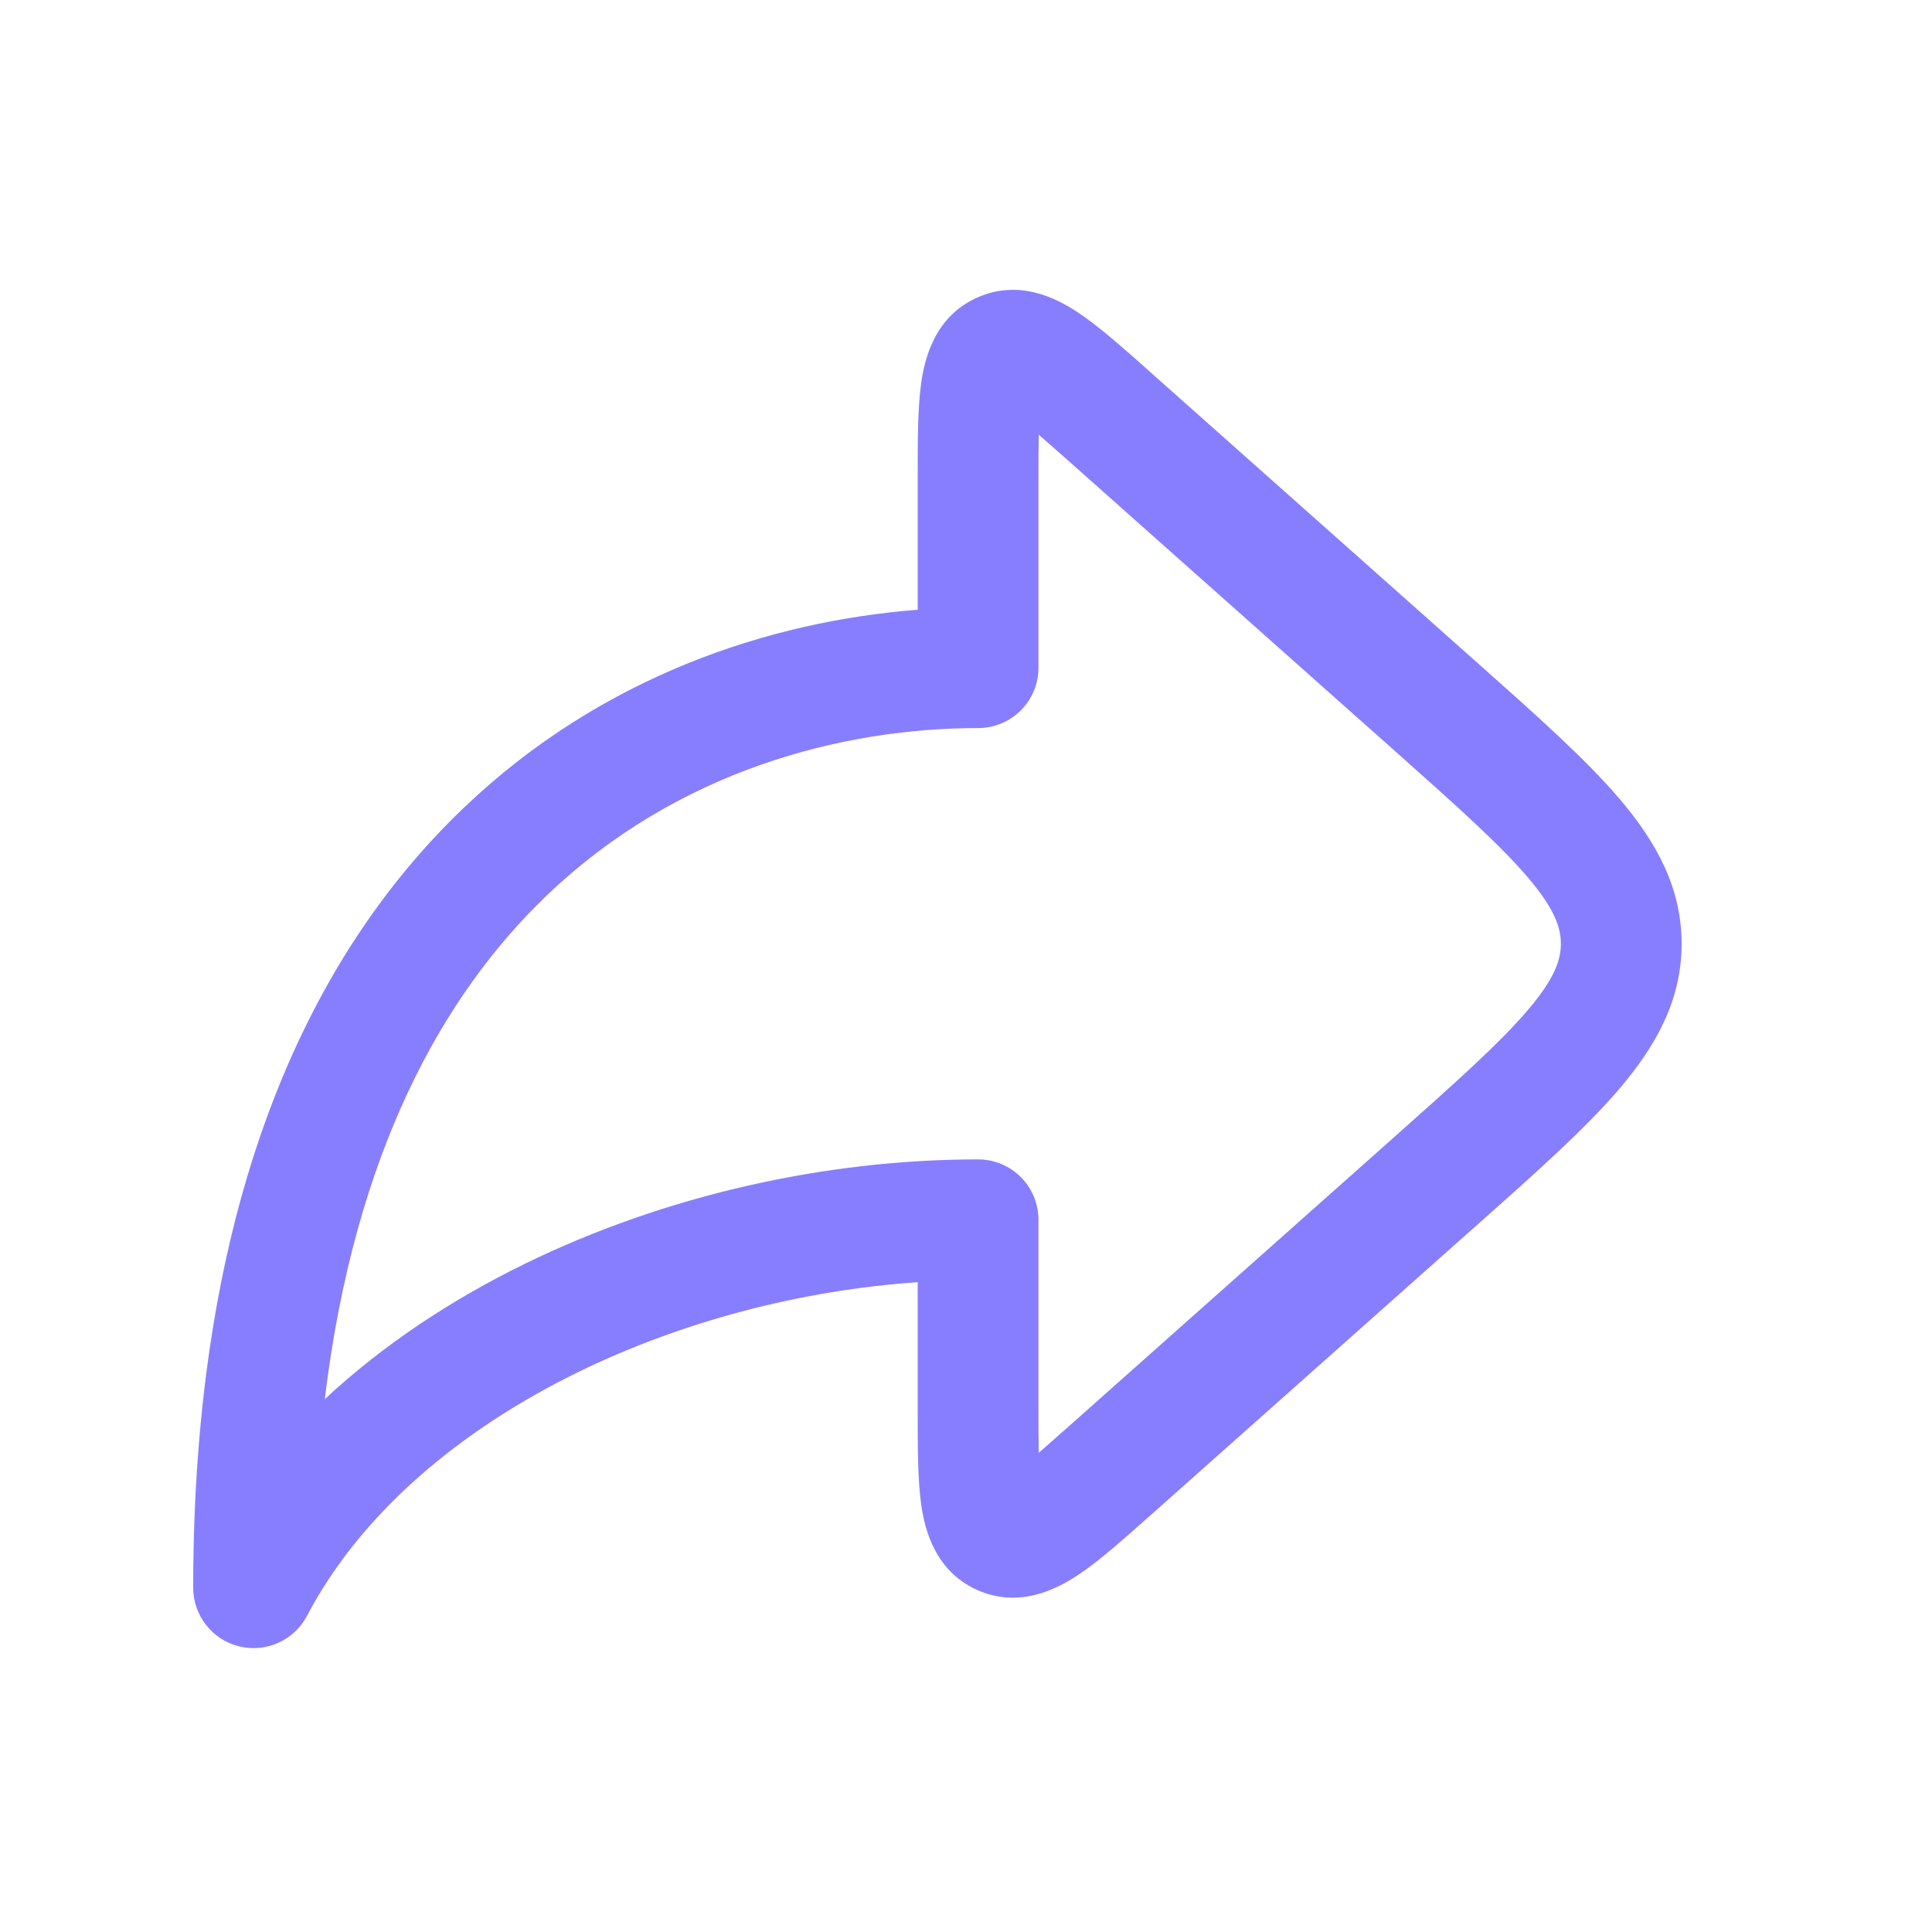
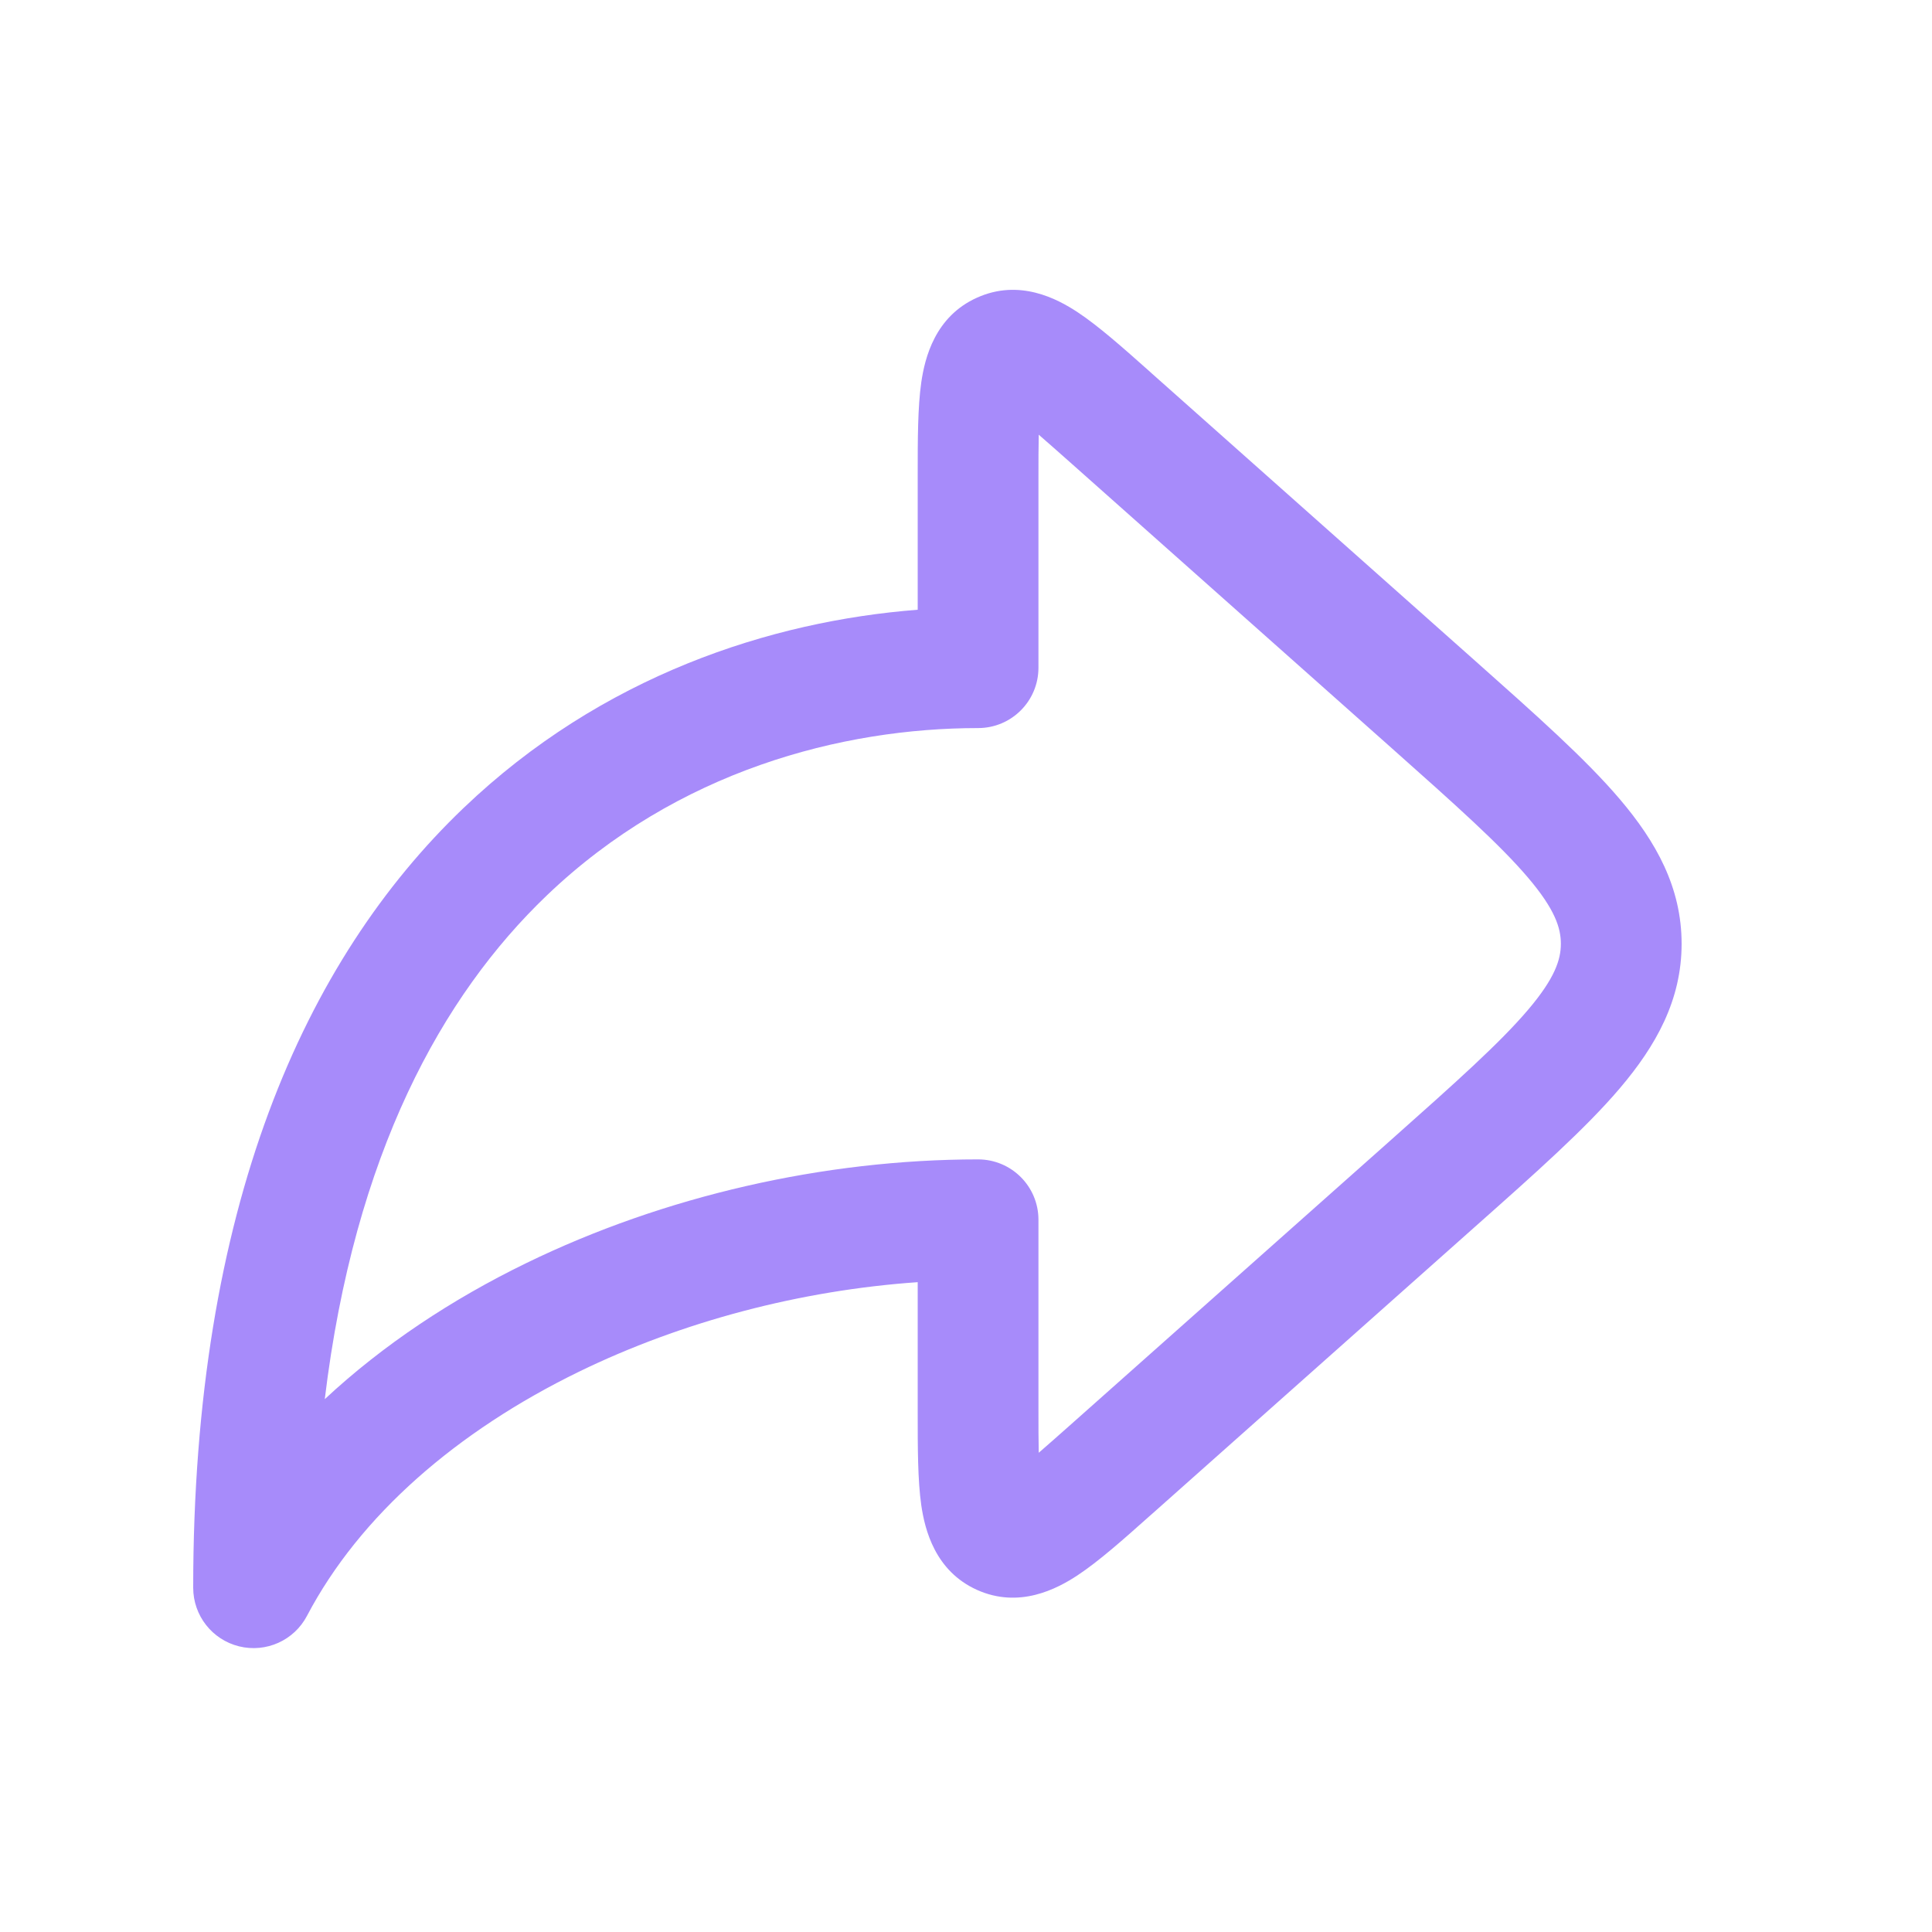
<svg xmlns="http://www.w3.org/2000/svg" width="20" height="20" viewBox="0 0 20 20" fill="none">
-   <path fill-rule="evenodd" clip-rule="evenodd" d="M11.895 3.84C11.906 3.85 11.916 3.859 11.927 3.869L15.272 6.842C15.896 7.397 16.414 7.856 16.769 8.274C17.142 8.713 17.408 9.185 17.408 9.77C17.408 10.354 17.142 10.826 16.769 11.265C16.414 11.683 15.896 12.143 15.272 12.697L11.927 15.671C11.916 15.68 11.906 15.69 11.895 15.699C11.625 15.94 11.372 16.164 11.154 16.308C10.94 16.449 10.551 16.654 10.115 16.459C9.679 16.263 9.574 15.835 9.537 15.582C9.5 15.323 9.5 14.985 9.5 14.624C9.5 14.609 9.5 14.595 9.5 14.581V13.273C8.29 13.357 7.065 13.678 5.993 14.2C4.732 14.815 3.725 15.686 3.178 16.727C3.045 16.981 2.755 17.112 2.475 17.043C2.196 16.974 2 16.724 2 16.436C2 12.502 3.151 9.94 4.797 8.366C6.232 6.993 7.98 6.43 9.5 6.312V4.959C9.5 4.944 9.5 4.93 9.5 4.916C9.5 4.554 9.5 4.216 9.537 3.958C9.574 3.704 9.679 3.276 10.115 3.081C10.551 2.885 10.94 3.09 11.154 3.231C11.372 3.375 11.625 3.6 11.895 3.84ZM10.753 4.5C10.847 4.581 10.959 4.681 11.097 4.803L14.407 7.745C15.075 8.339 15.525 8.741 15.817 9.084C16.097 9.413 16.158 9.606 16.158 9.77C16.158 9.933 16.097 10.126 15.817 10.455C15.525 10.798 15.075 11.2 14.407 11.794L11.097 14.736C10.959 14.858 10.847 14.958 10.753 15.039C10.75 14.915 10.75 14.764 10.75 14.581V12.627C10.75 12.281 10.47 12.002 10.125 12.002C8.531 12.002 6.875 12.38 5.445 13.077C4.679 13.45 3.966 13.921 3.362 14.484C3.669 11.944 4.577 10.306 5.661 9.269C7.011 7.977 8.717 7.537 10.125 7.537C10.47 7.537 10.75 7.258 10.75 6.912V4.959C10.75 4.775 10.75 4.624 10.753 4.5Z" fill="#877EFF" />
+   <path fill-rule="evenodd" clip-rule="evenodd" d="M11.895 3.84C11.906 3.85 11.916 3.859 11.927 3.869L15.272 6.842C15.896 7.397 16.414 7.856 16.769 8.274C17.142 8.713 17.408 9.185 17.408 9.77C17.408 10.354 17.142 10.826 16.769 11.265C16.414 11.683 15.896 12.143 15.272 12.697L11.927 15.671C11.916 15.68 11.906 15.69 11.895 15.699C11.625 15.94 11.372 16.164 11.154 16.308C10.94 16.449 10.551 16.654 10.115 16.459C9.679 16.263 9.574 15.835 9.537 15.582C9.5 15.323 9.5 14.985 9.5 14.624C9.5 14.609 9.5 14.595 9.5 14.581V13.273C8.29 13.357 7.065 13.678 5.993 14.2C4.732 14.815 3.725 15.686 3.178 16.727C3.045 16.981 2.755 17.112 2.475 17.043C2.196 16.974 2 16.724 2 16.436C2 12.502 3.151 9.94 4.797 8.366C6.232 6.993 7.98 6.43 9.5 6.312V4.959C9.5 4.944 9.5 4.93 9.5 4.916C9.5 4.554 9.5 4.216 9.537 3.958C9.574 3.704 9.679 3.276 10.115 3.081C10.551 2.885 10.94 3.09 11.154 3.231C11.372 3.375 11.625 3.6 11.895 3.84ZM10.753 4.5C10.847 4.581 10.959 4.681 11.097 4.803L14.407 7.745C15.075 8.339 15.525 8.741 15.817 9.084C16.097 9.413 16.158 9.606 16.158 9.77C16.158 9.933 16.097 10.126 15.817 10.455C15.525 10.798 15.075 11.2 14.407 11.794L11.097 14.736C10.959 14.858 10.847 14.958 10.753 15.039C10.75 14.915 10.75 14.764 10.75 14.581V12.627C10.75 12.281 10.47 12.002 10.125 12.002C8.531 12.002 6.875 12.38 5.445 13.077C4.679 13.45 3.966 13.921 3.362 14.484C3.669 11.944 4.577 10.306 5.661 9.269C7.011 7.977 8.717 7.537 10.125 7.537C10.47 7.537 10.75 7.258 10.75 6.912V4.959C10.75 4.775 10.75 4.624 10.753 4.5Z" fill="#A78BFA" />
</svg>
